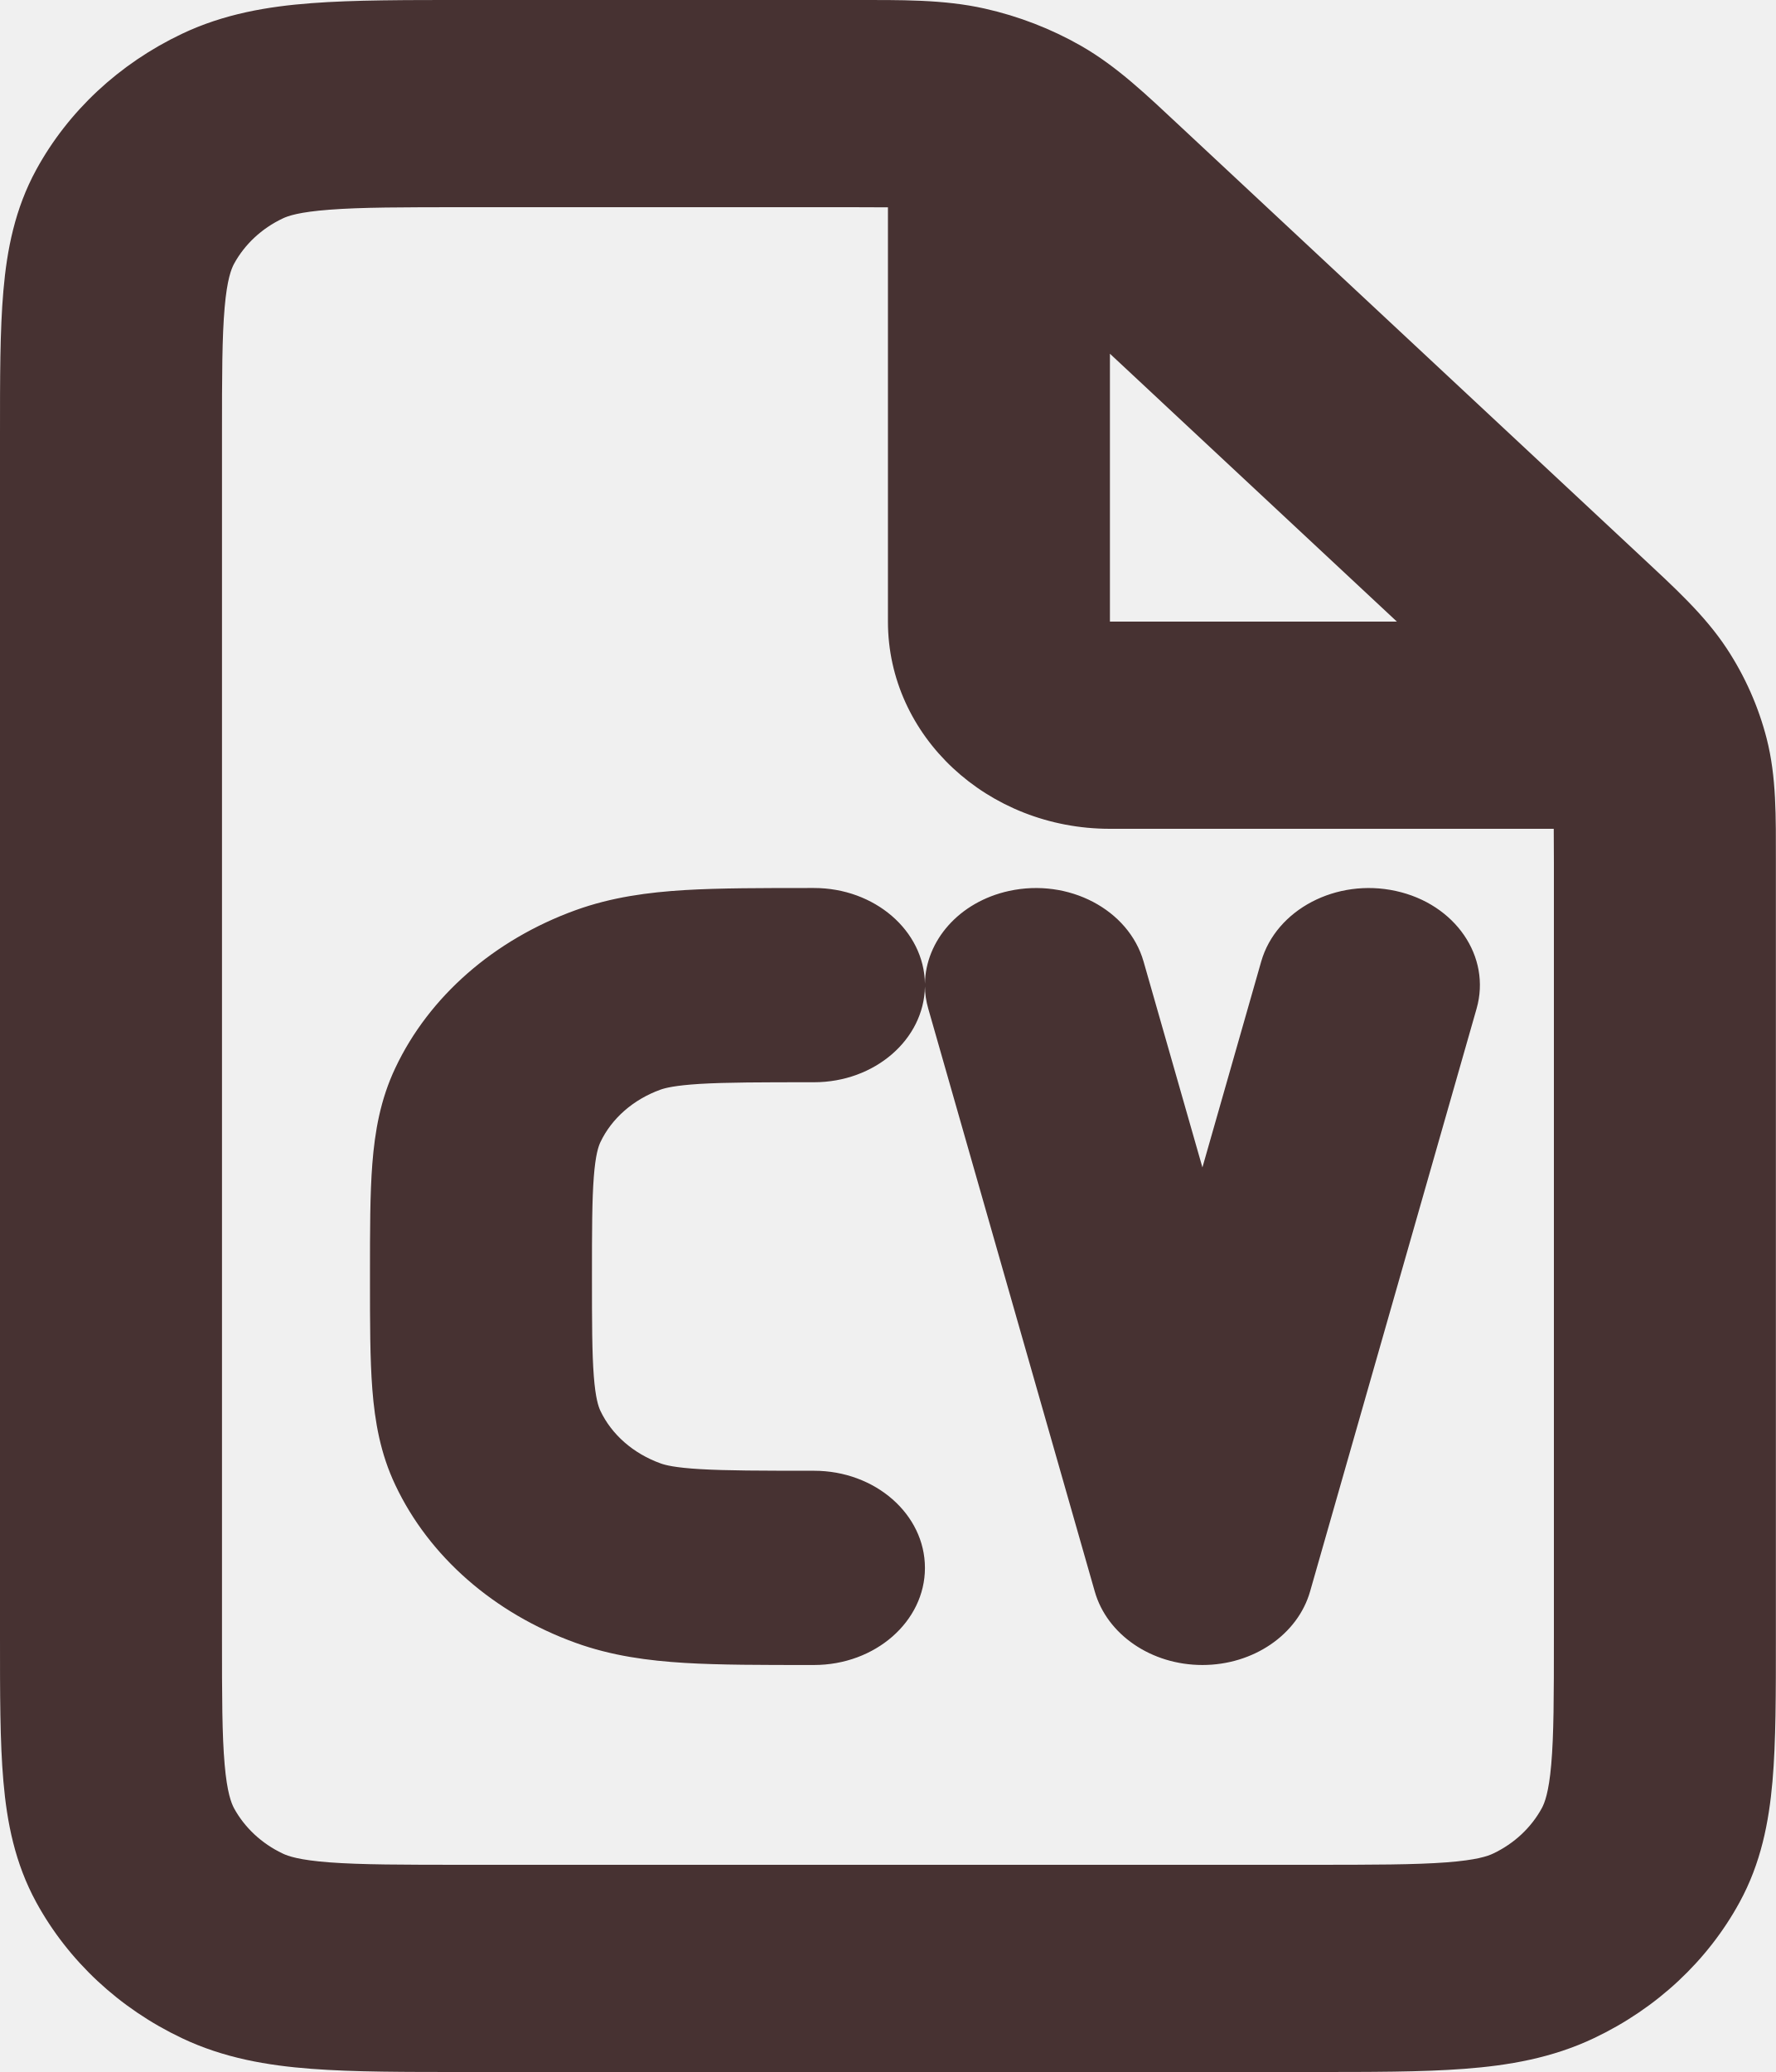
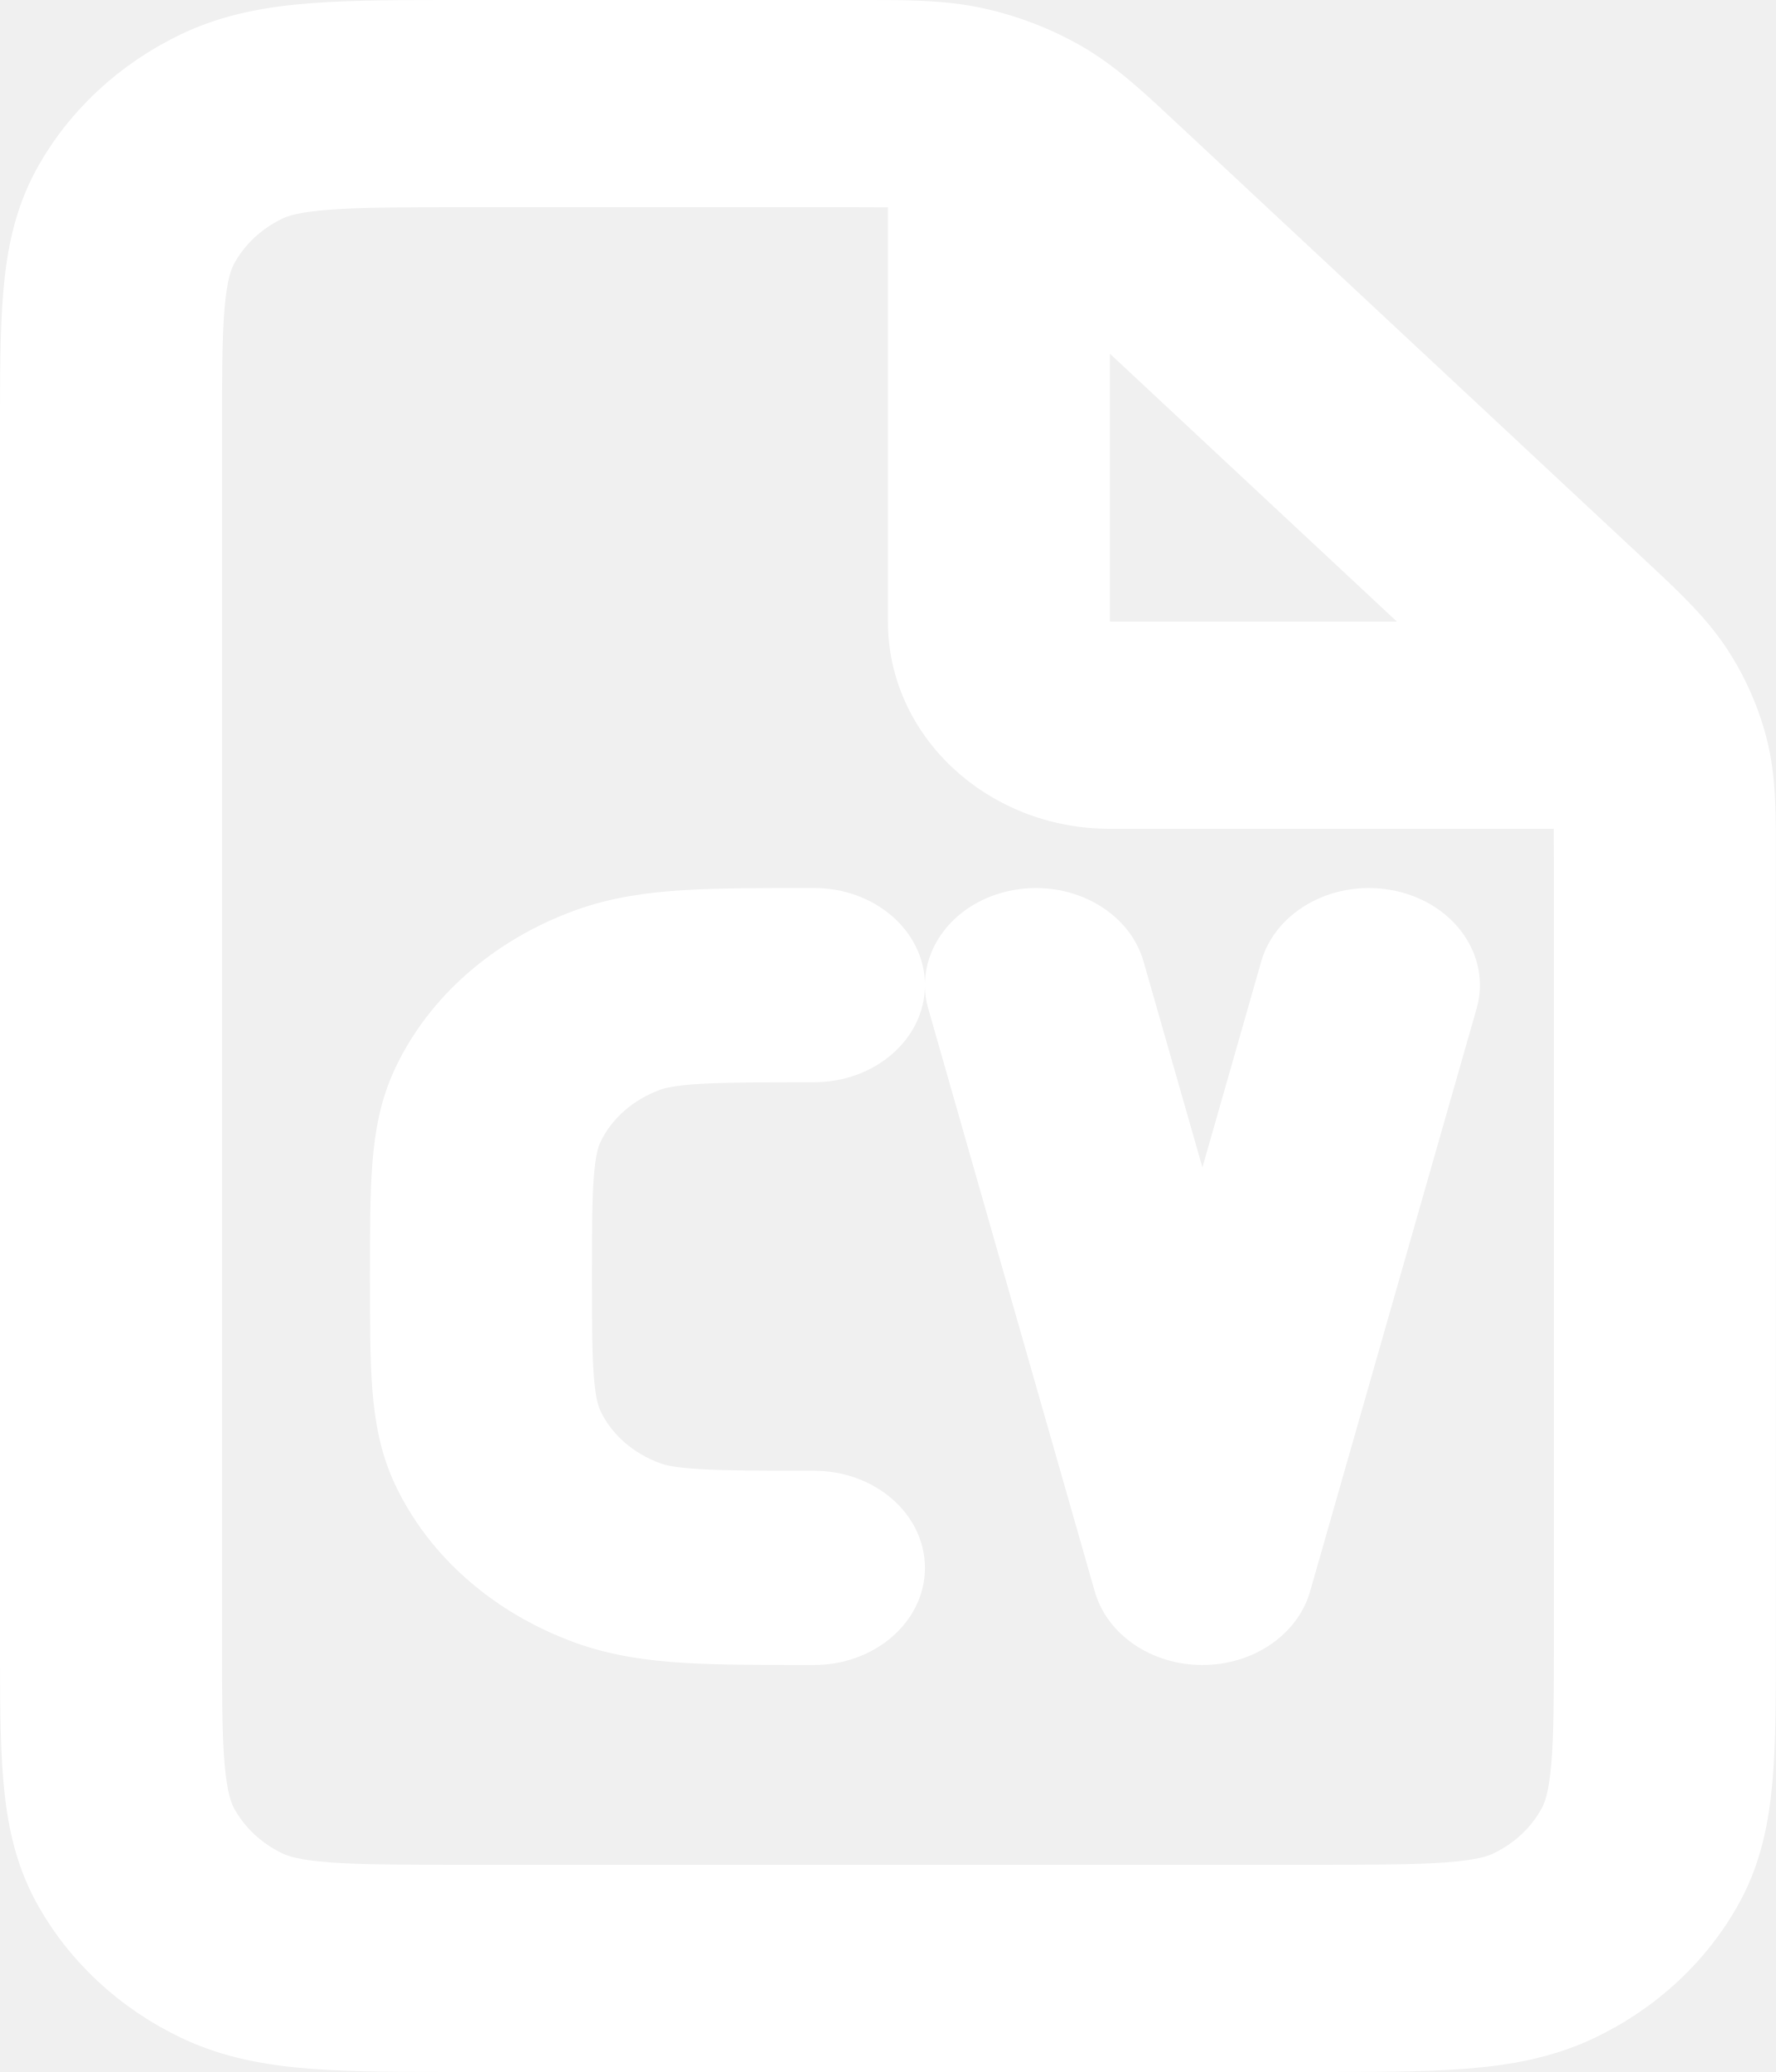
<svg xmlns="http://www.w3.org/2000/svg" width="24" height="28" viewBox="0 0 24 28" fill="none">
-   <path d="M15 1.652C15 0.879 14.328 0.252 13.5 0.252C12.671 0.252 12 0.879 12 1.652H15ZM22.23 11.2C23.058 11.2 23.73 10.573 23.73 9.8C23.73 9.027 23.058 8.4 22.23 8.4V11.2ZM17.7 25.2H6.3V28H17.7V25.2ZM3 22.12V5.88H2.62864e-06V22.12H3ZM6.3 2.8H11.512V0H6.3V2.8ZM21 11.656V22.12H24V11.656H21ZM11.512 2.8C12.317 2.8 12.475 2.809 12.607 2.839L13.308 0.116C12.75 -0.009 12.174 0 11.512 0V2.8ZM15.966 1.722C15.498 1.285 15.098 0.899 14.609 0.619L13.041 3.006C13.157 3.073 13.276 3.171 13.845 3.702L15.966 1.722ZM12.607 2.839C12.761 2.873 12.907 2.93 13.041 3.006L14.609 0.619C14.206 0.389 13.767 0.219 13.308 0.116L12.607 2.839ZM6.3 25.2C5.435 25.2 4.877 25.199 4.452 25.167C4.044 25.136 3.893 25.083 3.819 25.047L2.457 27.542C3.025 27.812 3.614 27.912 4.207 27.957C4.783 28.001 5.485 28 6.3 28V25.2ZM2.62864e-06 22.12C2.62864e-06 22.881 -0.001 23.536 0.046 24.073C0.094 24.627 0.201 25.177 0.49 25.707L3.163 24.436C3.126 24.366 3.069 24.225 3.036 23.845C3.001 23.448 3 22.927 3 22.12H2.62864e-06ZM3.819 25.047C3.537 24.913 3.307 24.699 3.163 24.436L0.49 25.707C0.922 26.497 1.61 27.14 2.457 27.542L3.819 25.047ZM17.7 28C18.515 28 19.217 28.001 19.792 27.957C20.386 27.912 20.975 27.812 21.543 27.542L20.181 25.047C20.107 25.083 19.956 25.136 19.548 25.167C19.123 25.199 18.565 25.2 17.7 25.2V28ZM21 22.12C21 22.927 20.999 23.448 20.964 23.845C20.931 24.225 20.874 24.366 20.836 24.436L23.509 25.707C23.799 25.177 23.905 24.627 23.954 24.073C24.001 23.536 24 22.881 24 22.12H21ZM21.543 27.542C22.39 27.14 23.078 26.497 23.509 25.707L20.836 24.436C20.692 24.699 20.463 24.913 20.181 25.047L21.543 27.542ZM20.033 9.478C20.603 10.009 20.708 10.12 20.779 10.228L23.337 8.765C23.037 8.309 22.623 7.935 22.155 7.498L20.033 9.478ZM24 11.656C24 11.037 24.009 10.5 23.875 9.979L20.959 10.633C20.99 10.757 21 10.904 21 11.656H24ZM20.779 10.228C20.861 10.354 20.922 10.49 20.959 10.633L23.875 9.979C23.765 9.551 23.584 9.141 23.337 8.765L20.779 10.228ZM3 5.88C3 5.073 3.001 4.552 3.036 4.155C3.069 3.775 3.126 3.634 3.163 3.565L0.49 2.293C0.201 2.823 0.094 3.374 0.046 3.927C-0.001 4.464 2.62864e-06 5.119 2.62864e-06 5.88H3ZM6.3 0C5.485 0 4.783 -0.001 4.207 0.043C3.614 0.088 3.025 0.188 2.457 0.458L3.819 2.953C3.893 2.917 4.044 2.865 4.452 2.834C4.877 2.801 5.435 2.8 6.3 2.8V0ZM3.163 3.565C3.307 3.301 3.537 3.087 3.819 2.953L2.457 0.458C1.61 0.861 0.922 1.503 0.49 2.293L3.163 3.565ZM12 1.652V8.4H15V1.652H12ZM15 11.2H22.23V8.4H15V11.2ZM12 8.4C12 9.946 13.343 11.2 15 11.2V8.4H12ZM13.845 3.702L20.033 9.478L22.155 7.498L15.966 1.722L13.845 3.702Z" fill="#473232" />
-   <path d="M13.636 12.04C14.44 11.864 15.254 12.291 15.455 12.995L16.25 15.776L17.044 12.995C17.245 12.291 18.06 11.864 18.863 12.04C19.667 12.215 20.156 12.928 19.955 13.631L17.705 21.506C17.538 22.09 16.938 22.5 16.25 22.5C15.561 22.5 14.961 22.09 14.795 21.506L12.545 13.631C12.516 13.531 12.501 13.43 12.5 13.331C12.488 14.048 11.821 14.625 11 14.625C10.28 14.625 9.816 14.626 9.461 14.647C9.119 14.668 8.988 14.703 8.926 14.725C8.558 14.858 8.266 15.114 8.114 15.435C8.088 15.49 8.048 15.604 8.025 15.903C8.001 16.214 8 16.621 8 17.25C8 17.88 8.001 18.286 8.025 18.597C8.048 18.896 8.088 19.01 8.114 19.065C8.266 19.386 8.558 19.642 8.926 19.775C8.988 19.798 9.119 19.833 9.461 19.853C9.816 19.874 10.28 19.875 11 19.875C11.828 19.875 12.5 20.463 12.5 21.188C12.5 21.912 11.828 22.5 11 22.5H10.955C10.296 22.5 9.727 22.5 9.256 22.472C8.762 22.442 8.267 22.377 7.778 22.2C6.675 21.801 5.799 21.034 5.343 20.069C5.14 19.642 5.066 19.209 5.032 18.776C5 18.364 5 17.868 5 17.292V17.25V17.208C5 16.633 5 16.136 5.032 15.725C5.066 15.292 5.14 14.859 5.343 14.431C5.799 13.466 6.675 12.7 7.778 12.3C8.267 12.123 8.762 12.058 9.256 12.028C9.727 12 10.296 12 10.955 12L11 12C11.821 12 12.488 12.577 12.5 13.293C12.509 12.712 12.962 12.187 13.636 12.04Z" fill="#473232" />
+   <path d="M15 1.652C15 0.879 14.328 0.252 13.5 0.252C12.671 0.252 12 0.879 12 1.652H15ZM22.23 11.2C23.058 11.2 23.73 10.573 23.73 9.8C23.73 9.027 23.058 8.4 22.23 8.4V11.2ZM17.7 25.2H6.3V28H17.7V25.2ZM3 22.12V5.88H2.62864e-06V22.12H3ZM6.3 2.8H11.512V0H6.3V2.8ZM21 11.656V22.12H24V11.656H21ZM11.512 2.8C12.317 2.8 12.475 2.809 12.607 2.839L13.308 0.116C12.75 -0.009 12.174 0 11.512 0V2.8ZM15.966 1.722C15.498 1.285 15.098 0.899 14.609 0.619L13.041 3.006C13.157 3.073 13.276 3.171 13.845 3.702L15.966 1.722ZM12.607 2.839C12.761 2.873 12.907 2.93 13.041 3.006L14.609 0.619C14.206 0.389 13.767 0.219 13.308 0.116L12.607 2.839ZM6.3 25.2C5.435 25.2 4.877 25.199 4.452 25.167C4.044 25.136 3.893 25.083 3.819 25.047L2.457 27.542C3.025 27.812 3.614 27.912 4.207 27.957C4.783 28.001 5.485 28 6.3 28V25.2ZM2.62864e-06 22.12C2.62864e-06 22.881 -0.001 23.536 0.046 24.073C0.094 24.627 0.201 25.177 0.49 25.707L3.163 24.436C3.126 24.366 3.069 24.225 3.036 23.845C3.001 23.448 3 22.927 3 22.12H2.62864e-06ZM3.819 25.047C3.537 24.913 3.307 24.699 3.163 24.436L0.49 25.707C0.922 26.497 1.61 27.14 2.457 27.542L3.819 25.047ZM17.7 28C18.515 28 19.217 28.001 19.792 27.957C20.386 27.912 20.975 27.812 21.543 27.542L20.181 25.047C20.107 25.083 19.956 25.136 19.548 25.167C19.123 25.199 18.565 25.2 17.7 25.2V28ZM21 22.12C21 22.927 20.999 23.448 20.964 23.845C20.931 24.225 20.874 24.366 20.836 24.436L23.509 25.707C23.799 25.177 23.905 24.627 23.954 24.073C24.001 23.536 24 22.881 24 22.12H21ZM21.543 27.542C22.39 27.14 23.078 26.497 23.509 25.707L20.836 24.436C20.692 24.699 20.463 24.913 20.181 25.047L21.543 27.542ZM20.033 9.478C20.603 10.009 20.708 10.12 20.779 10.228L23.337 8.765C23.037 8.309 22.623 7.935 22.155 7.498L20.033 9.478ZM24 11.656C24 11.037 24.009 10.5 23.875 9.979L20.959 10.633C20.99 10.757 21 10.904 21 11.656H24ZM20.779 10.228C20.861 10.354 20.922 10.49 20.959 10.633L23.875 9.979C23.765 9.551 23.584 9.141 23.337 8.765L20.779 10.228ZM3 5.88C3 5.073 3.001 4.552 3.036 4.155C3.069 3.775 3.126 3.634 3.163 3.565L0.49 2.293C0.201 2.823 0.094 3.374 0.046 3.927C-0.001 4.464 2.62864e-06 5.119 2.62864e-06 5.88H3ZM6.3 0C5.485 0 4.783 -0.001 4.207 0.043C3.614 0.088 3.025 0.188 2.457 0.458L3.819 2.953C3.893 2.917 4.044 2.865 4.452 2.834C4.877 2.801 5.435 2.8 6.3 2.8V0ZM3.163 3.565C3.307 3.301 3.537 3.087 3.819 2.953L2.457 0.458C1.61 0.861 0.922 1.503 0.49 2.293L3.163 3.565ZM12 1.652V8.4H15V1.652H12ZM15 11.2H22.23V8.4H15V11.2ZM12 8.4C12 9.946 13.343 11.2 15 11.2V8.4H12ZM13.845 3.702L20.033 9.478L22.155 7.498L15.966 1.722L13.845 3.702Z" fill="#FFFFFF" />
+   <path d="M13.636 12.04C14.44 11.864 15.254 12.291 15.455 12.995L16.25 15.776L17.044 12.995C17.245 12.291 18.06 11.864 18.863 12.04C19.667 12.215 20.156 12.928 19.955 13.631L17.705 21.506C17.538 22.09 16.938 22.5 16.25 22.5C15.561 22.5 14.961 22.09 14.795 21.506L12.545 13.631C12.516 13.531 12.501 13.43 12.5 13.331C12.488 14.048 11.821 14.625 11 14.625C10.28 14.625 9.816 14.626 9.461 14.647C9.119 14.668 8.988 14.703 8.926 14.725C8.558 14.858 8.266 15.114 8.114 15.435C8.088 15.49 8.048 15.604 8.025 15.903C8.001 16.214 8 16.621 8 17.25C8 17.88 8.001 18.286 8.025 18.597C8.048 18.896 8.088 19.01 8.114 19.065C8.266 19.386 8.558 19.642 8.926 19.775C8.988 19.798 9.119 19.833 9.461 19.853C9.816 19.874 10.28 19.875 11 19.875C11.828 19.875 12.5 20.463 12.5 21.188C12.5 21.912 11.828 22.5 11 22.5H10.955C10.296 22.5 9.727 22.5 9.256 22.472C8.762 22.442 8.267 22.377 7.778 22.2C6.675 21.801 5.799 21.034 5.343 20.069C5.14 19.642 5.066 19.209 5.032 18.776C5 18.364 5 17.868 5 17.292V17.25V17.208C5 16.633 5 16.136 5.032 15.725C5.066 15.292 5.14 14.859 5.343 14.431C5.799 13.466 6.675 12.7 7.778 12.3C8.267 12.123 8.762 12.058 9.256 12.028C9.727 12 10.296 12 10.955 12L11 12C11.821 12 12.488 12.577 12.5 13.293C12.509 12.712 12.962 12.187 13.636 12.04Z" fill="#FFFFFF" />
</svg>
